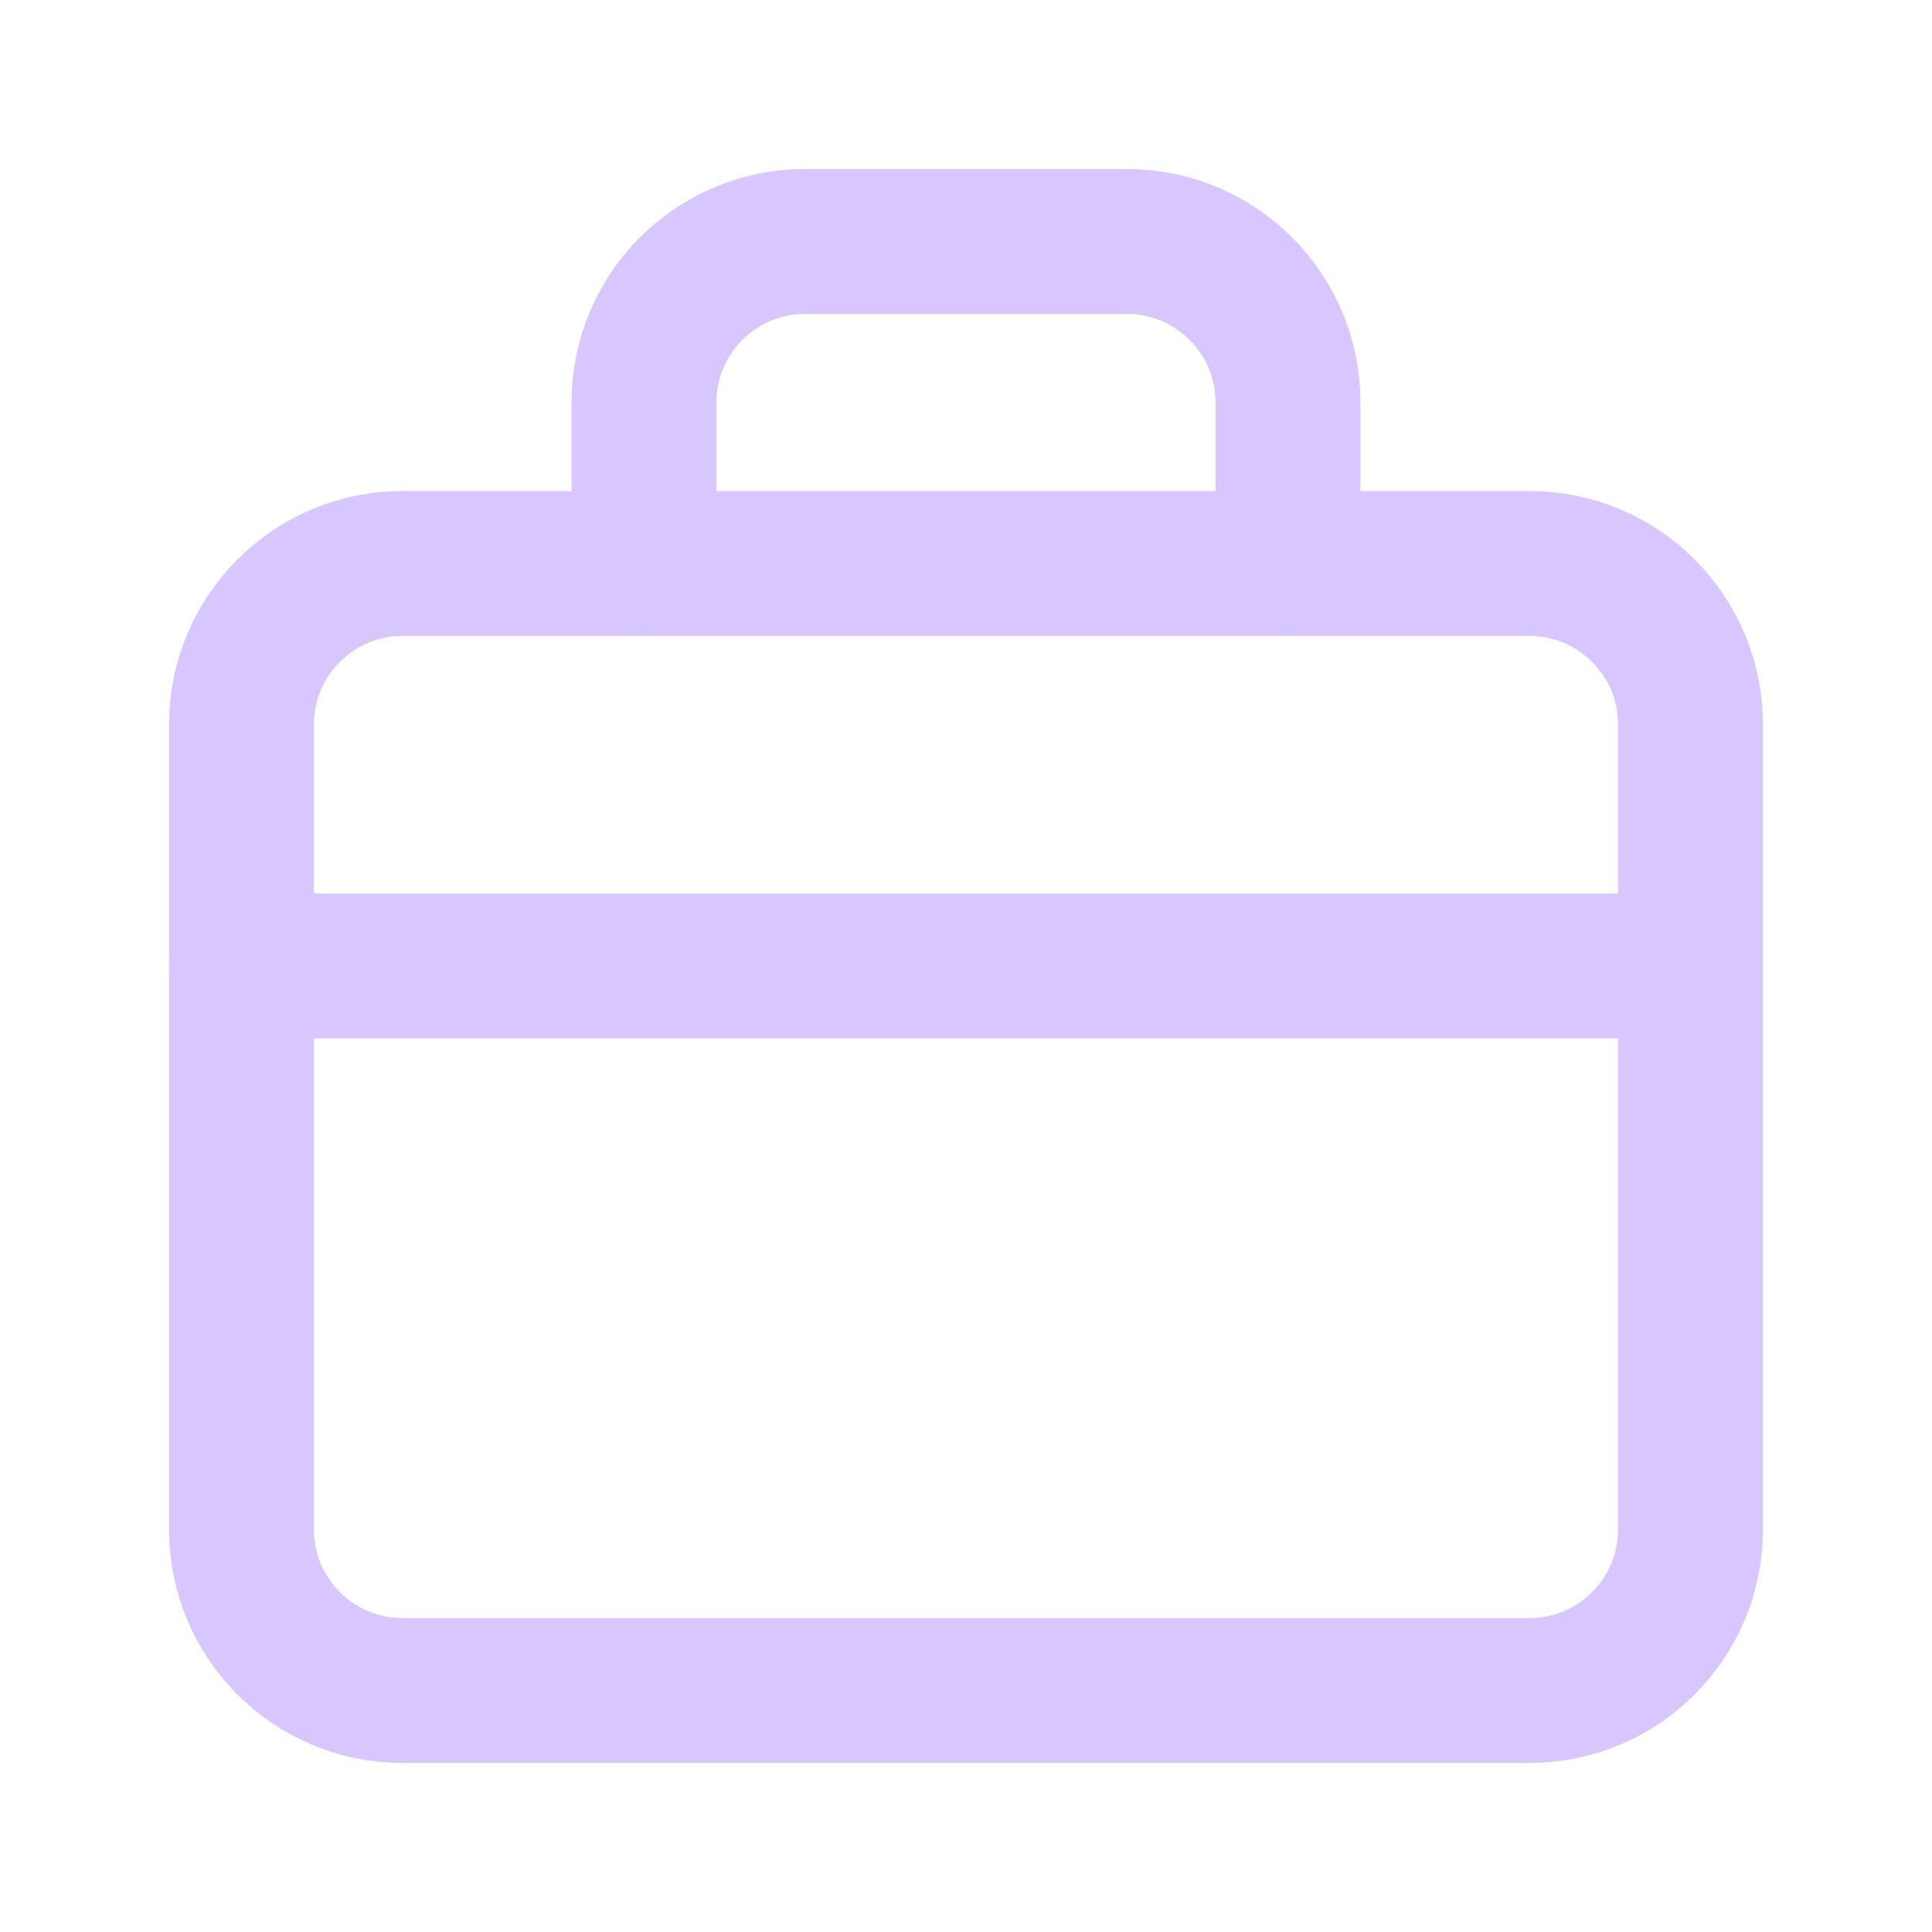
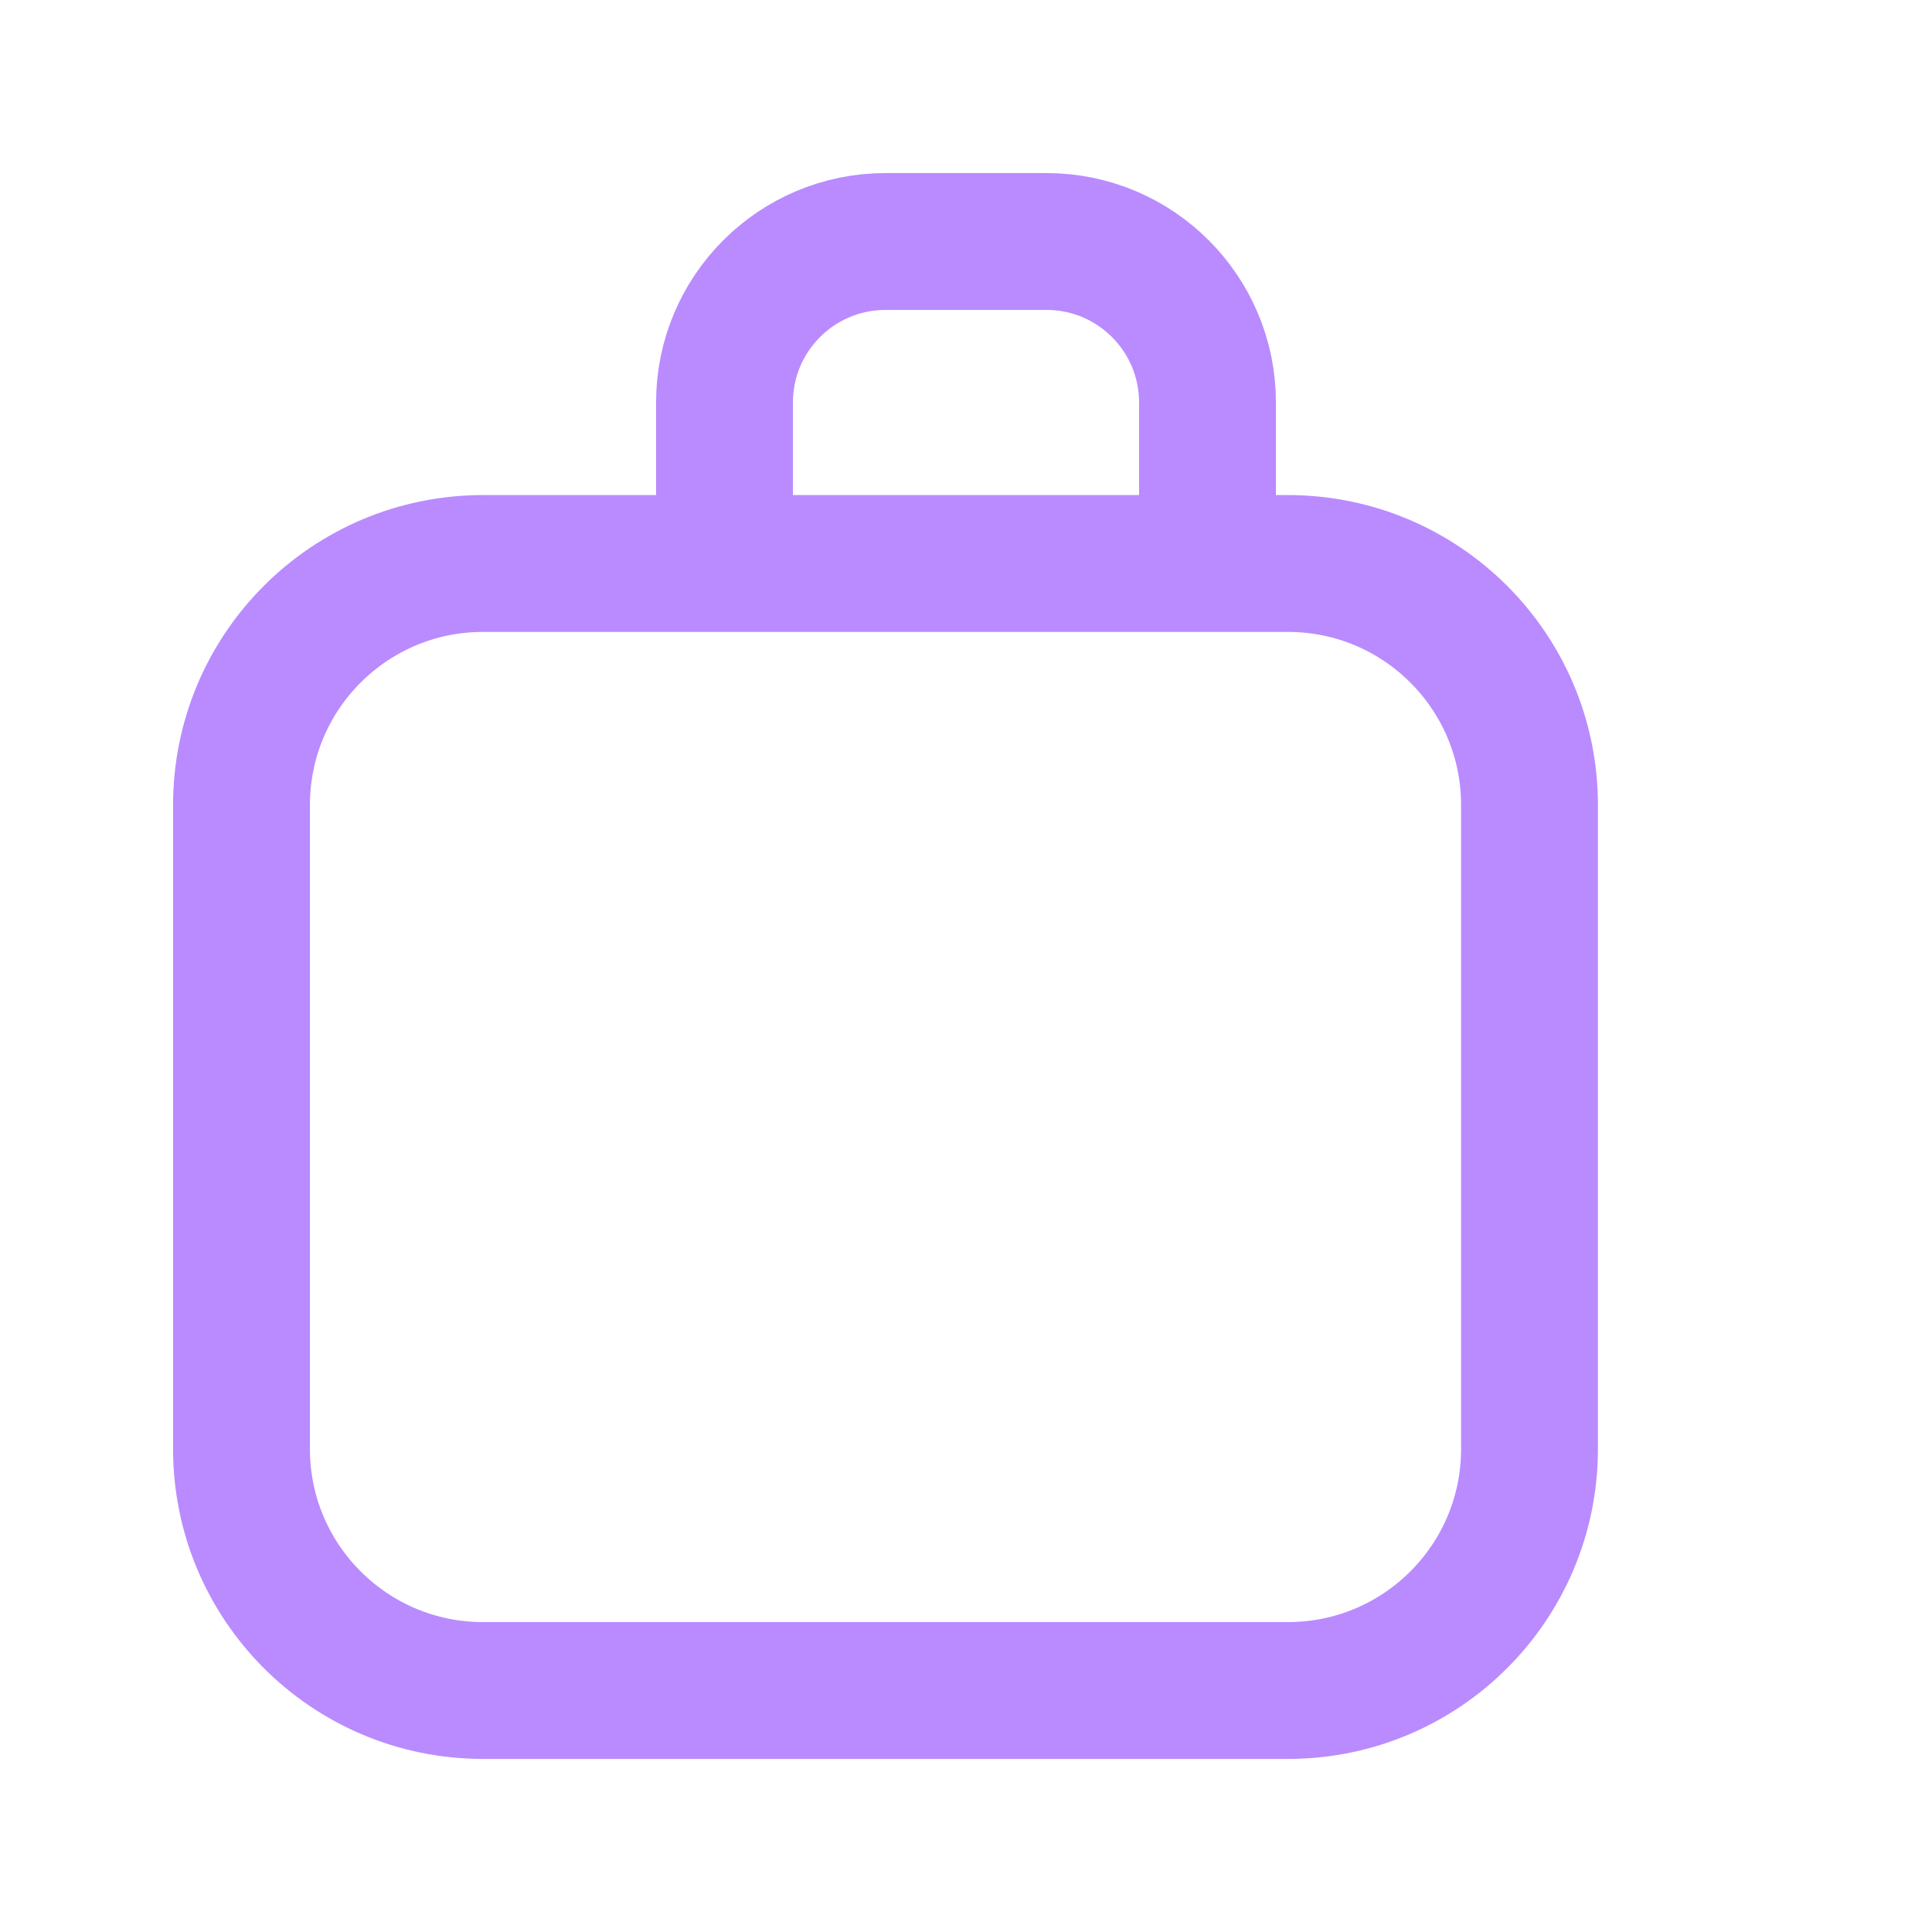
- <svg xmlns="http://www.w3.org/2000/svg" width="64" height="64" viewBox="0 0 24 24" fill="none">
-   <path d="" fill="none" />
-   <g stroke="#D8C7FF" stroke-width="1.8" stroke-linecap="round" stroke-linejoin="round">
-     <path d="M8 7V5a2 2 0 0 1 2-2h4a2 2 0 0 1 2 2v2" />
-     <rect x="3" y="7" width="18" height="14" rx="2" />
-     <path d="M3 12h18" />
-   </g>
+ <svg xmlns="http://www.w3.org/2000/svg" width="64" height="64" viewBox="0 0 24 24" fill="none" stroke="#B98BFF" stroke-width="1.7" stroke-linecap="round" stroke-linejoin="round">
+   <path d="M9 7V5a2 2 0 0 1 2-2h2a2 2 0 0 1 2 2v2m-9 0h10a3 3 0 0 1 3 3v8a3 3 0 0 1-3 3H6a3 3 0 0 1-3-3v-8a3 3 0 0 1 3-3h2Zm2 0h4" />
</svg>
